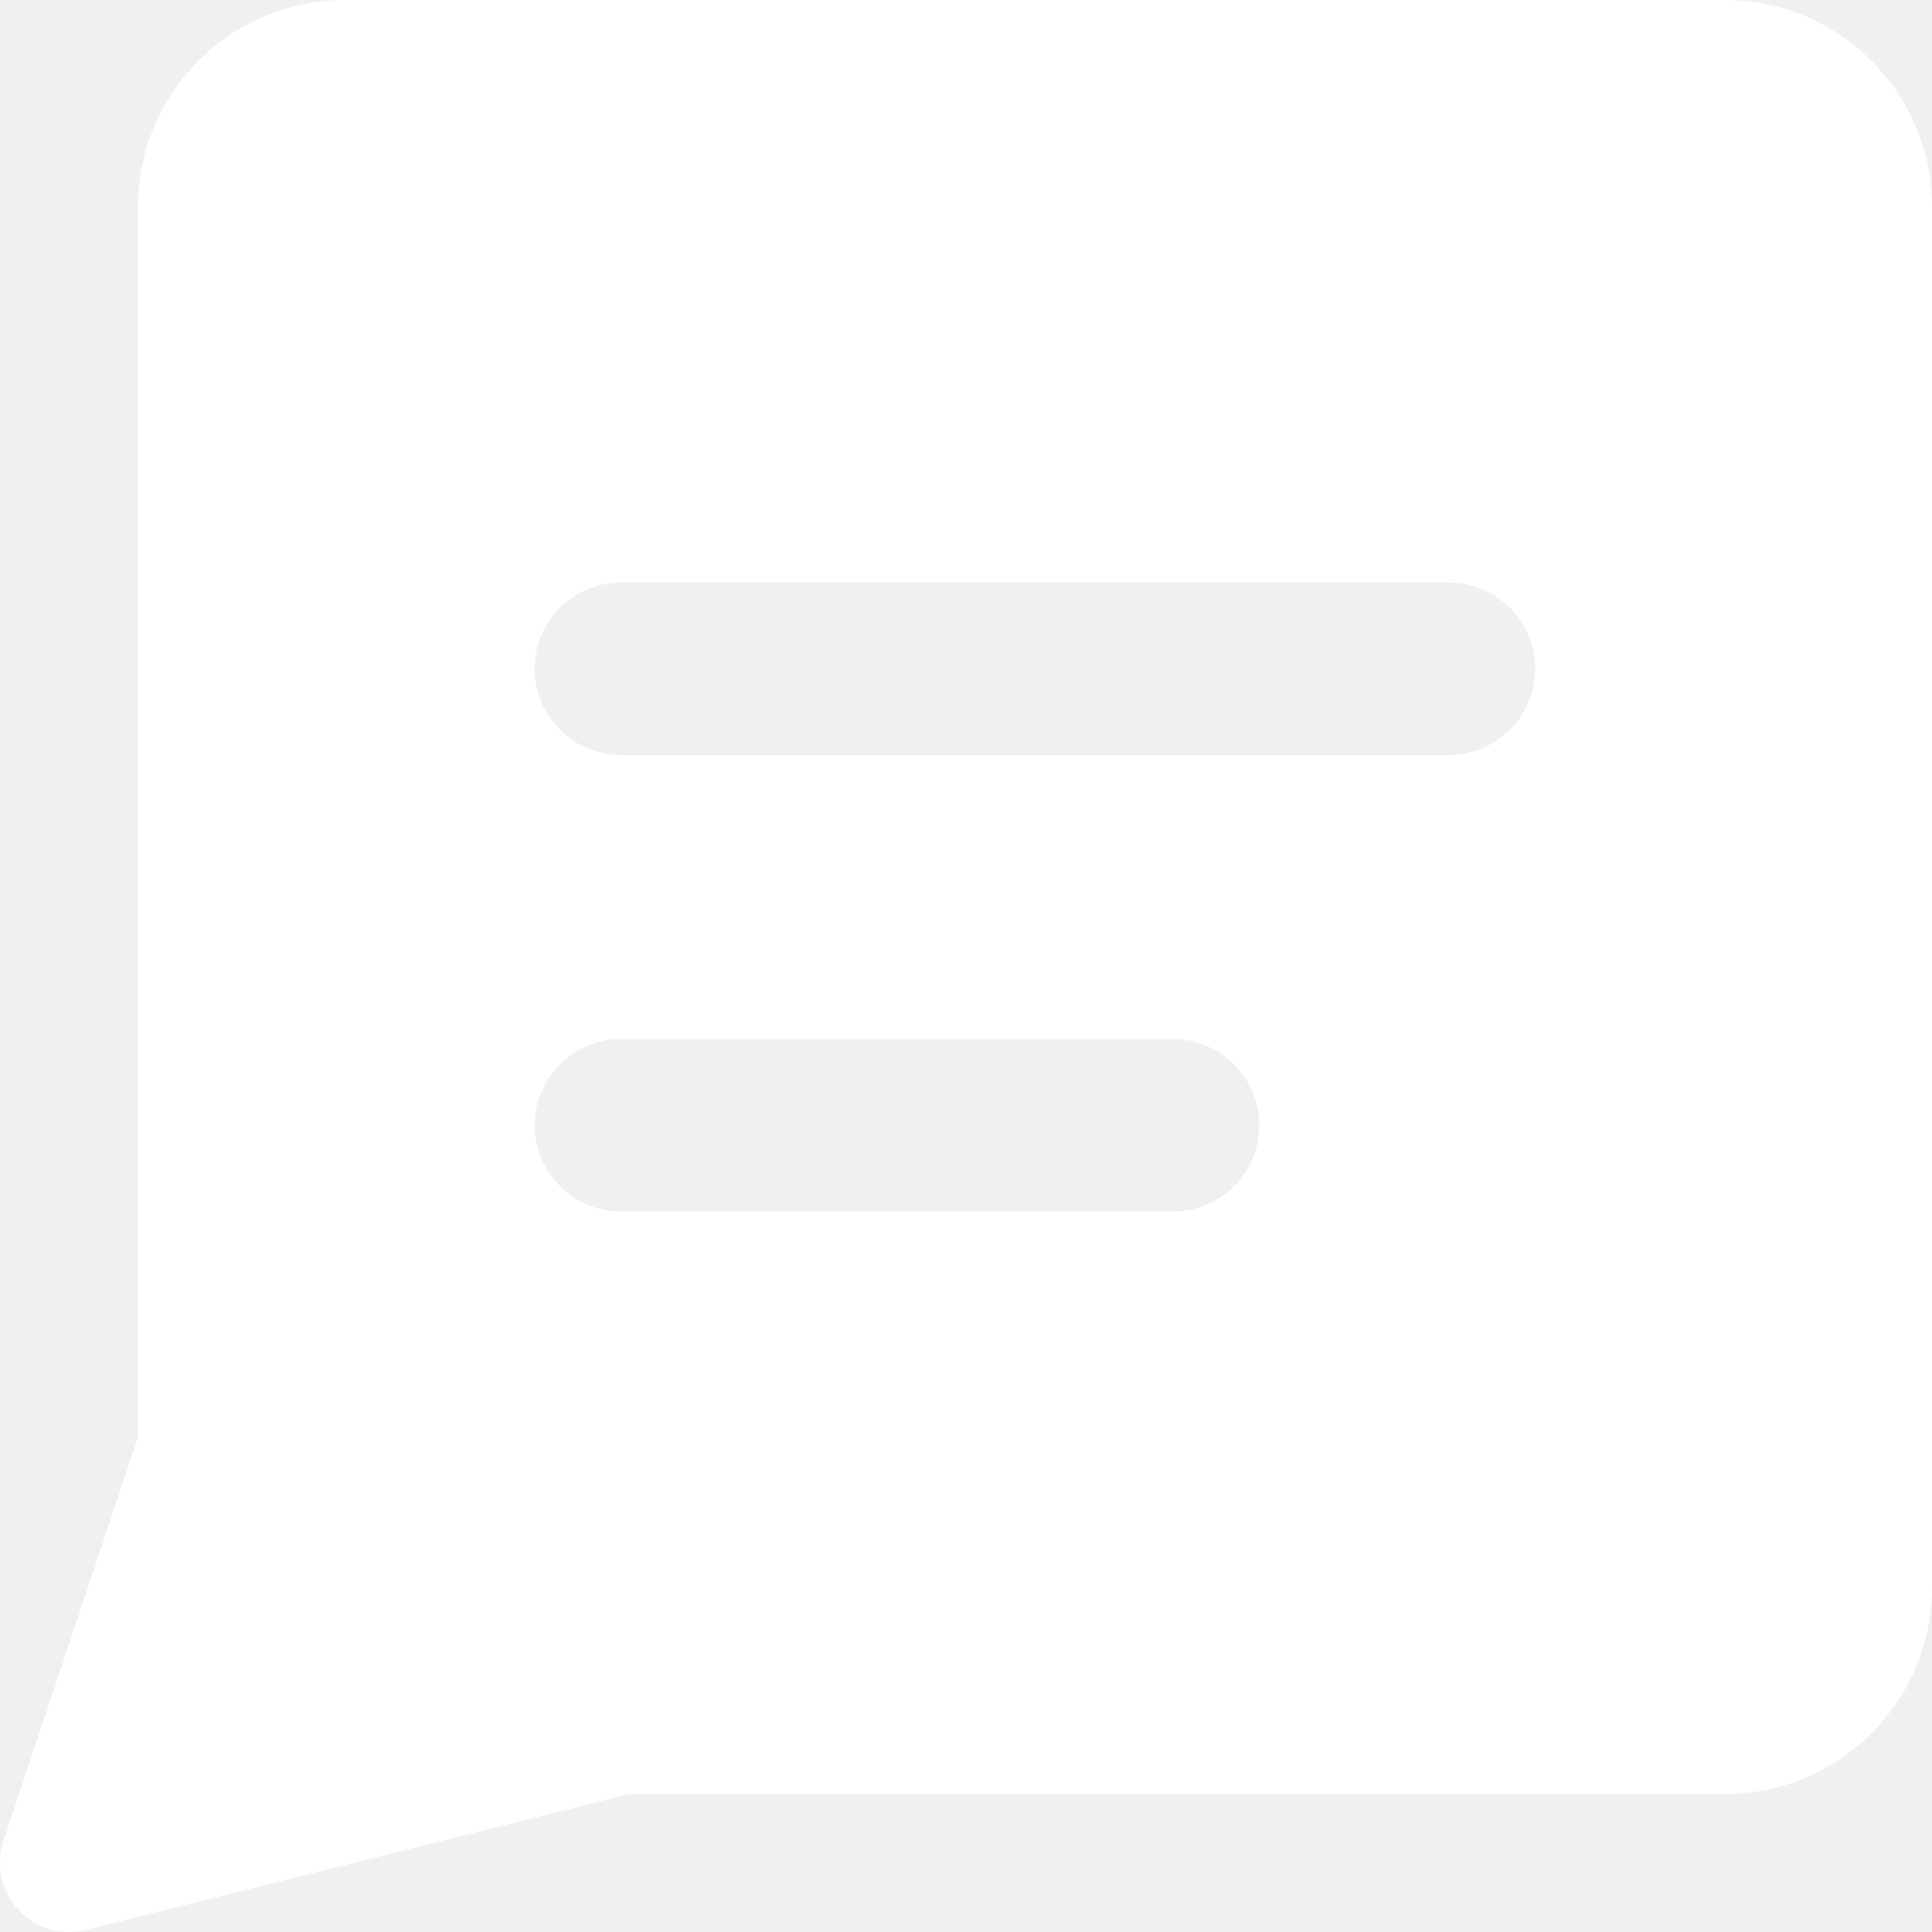
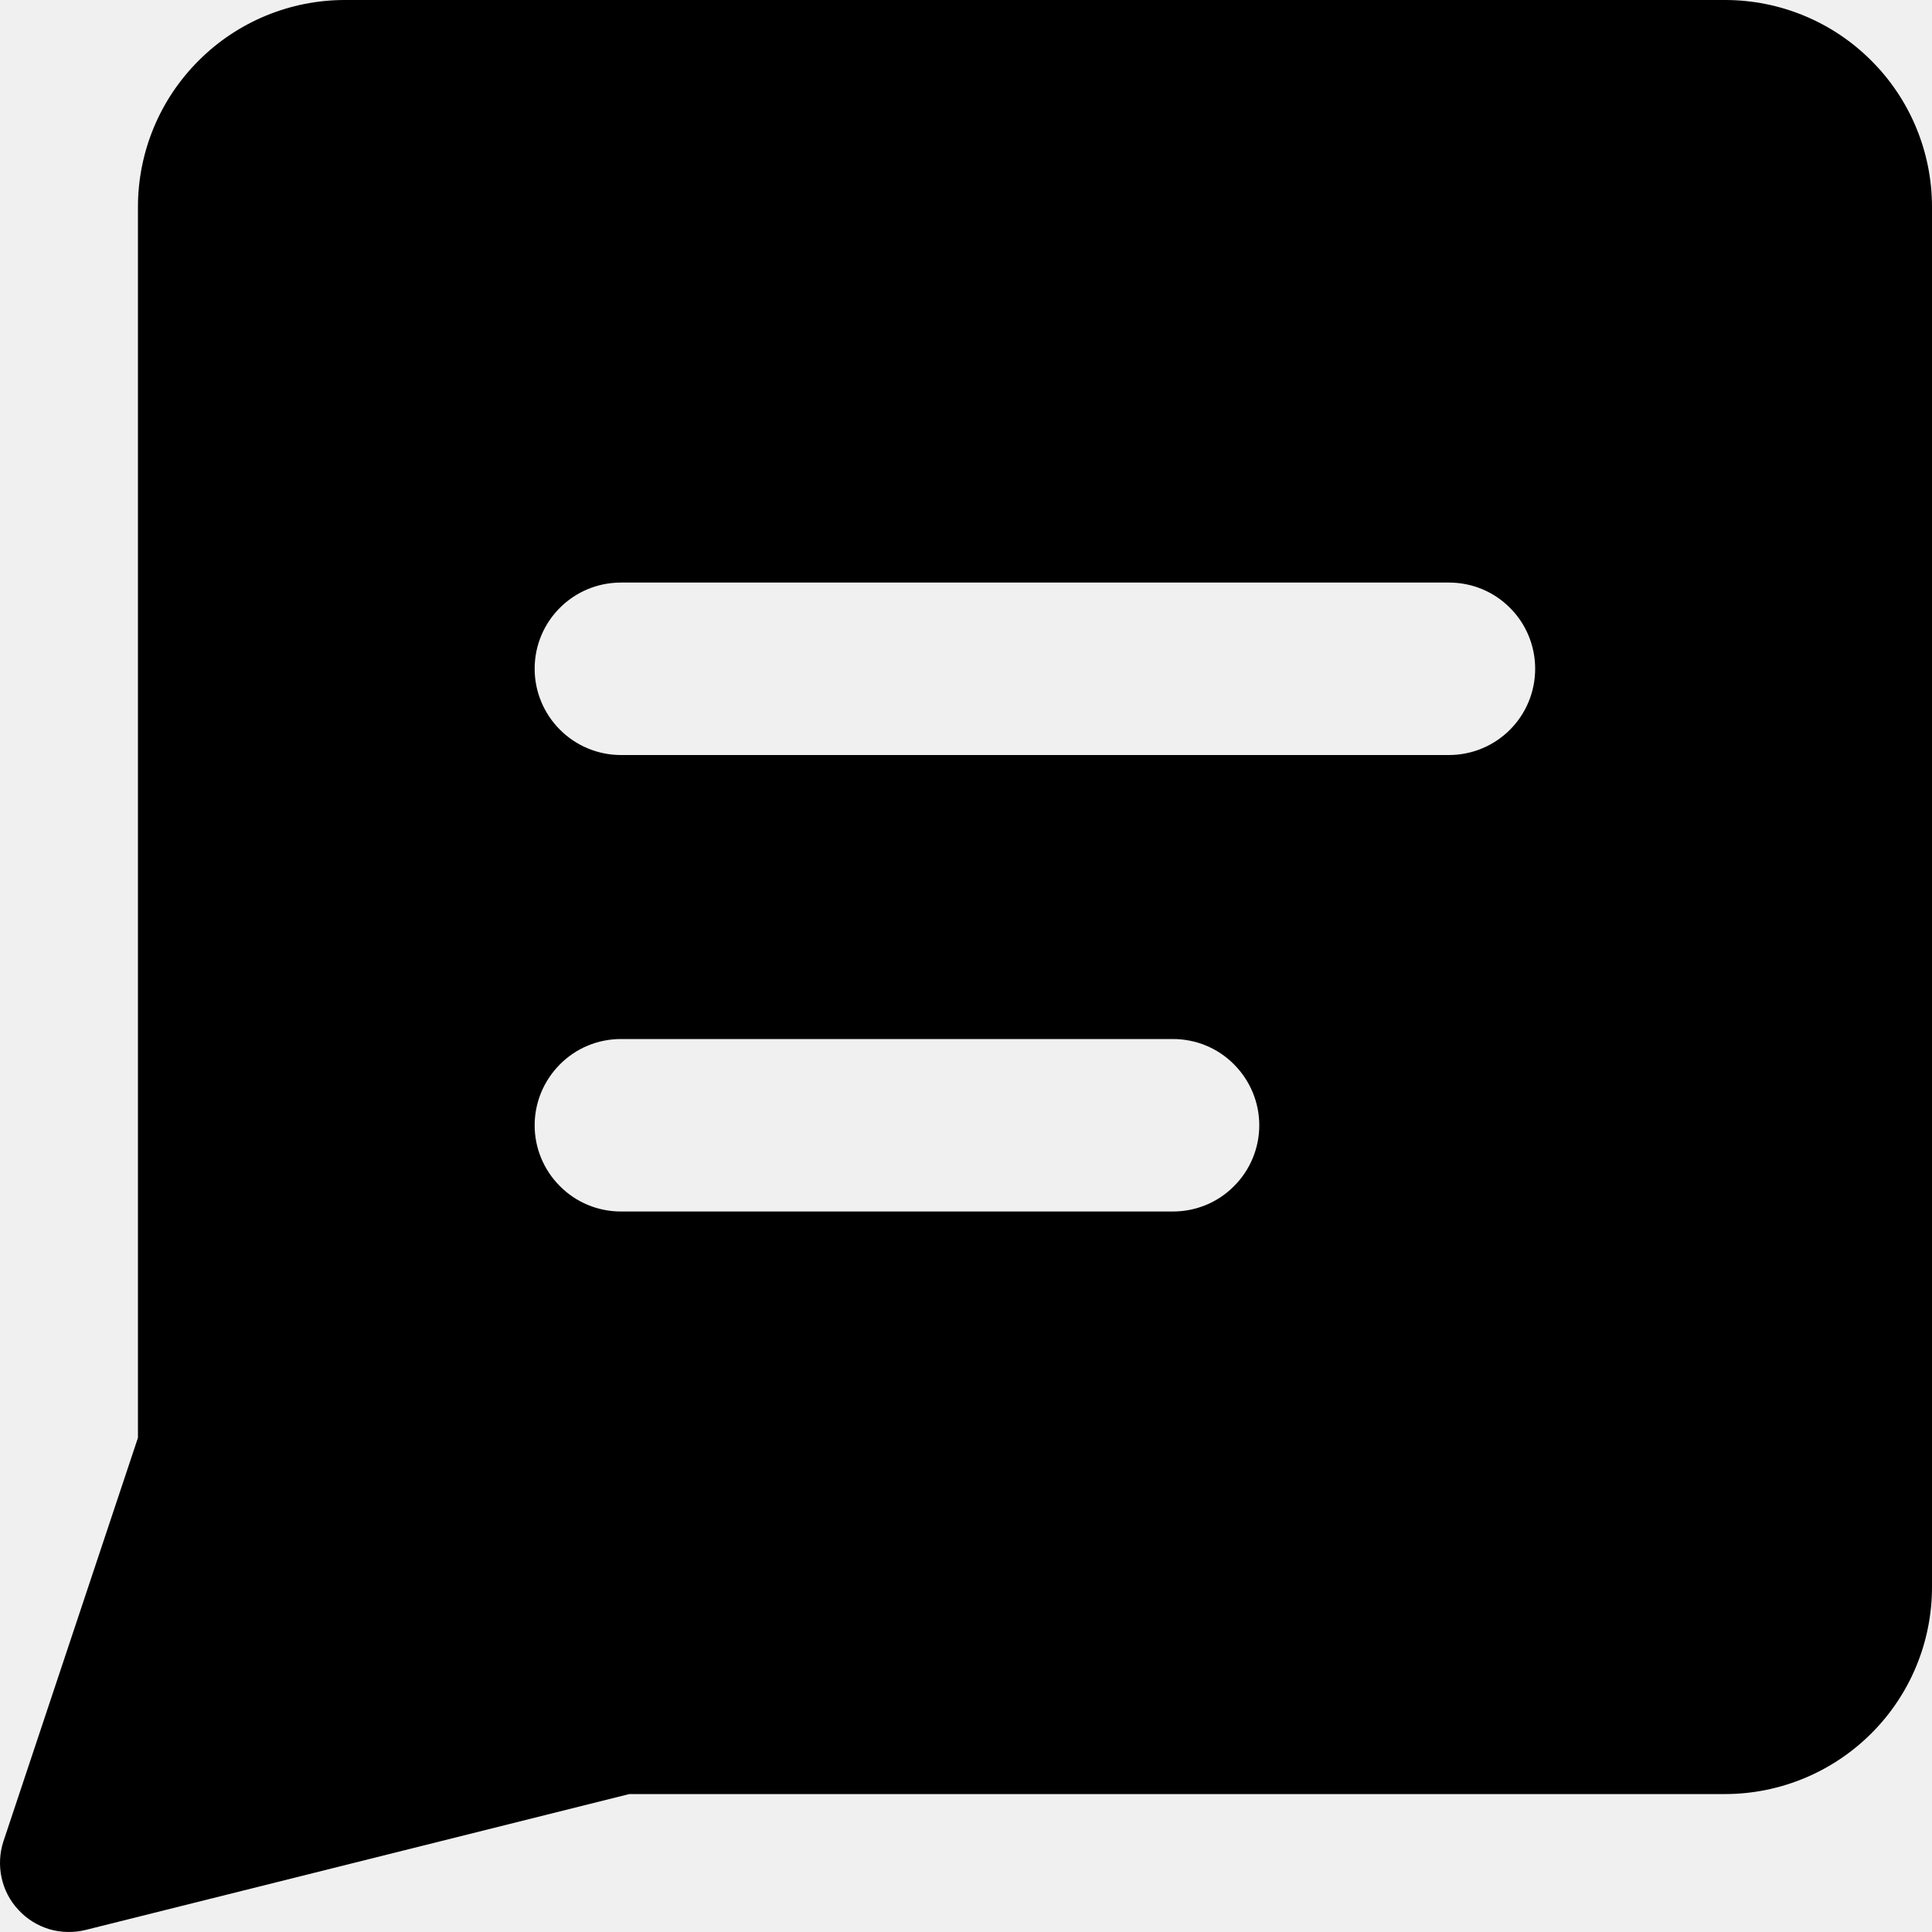
<svg xmlns="http://www.w3.org/2000/svg" width="15" height="15" viewBox="0 0 15 15" fill="none">
-   <path fill-rule="evenodd" clip-rule="evenodd" d="M2.678 0C2.252 0 1.843 0.169 1.542 0.471C1.24 0.772 1.071 1.181 1.071 1.607V11.163L0.027 14.295C-0.003 14.386 -0.008 14.484 0.012 14.577C0.032 14.671 0.077 14.758 0.143 14.828C0.208 14.899 0.29 14.95 0.382 14.978C0.474 15.005 0.572 15.007 0.665 14.984L4.886 13.929H13.393C13.819 13.929 14.228 13.759 14.529 13.458C14.831 13.157 15 12.748 15 12.322V1.607C15 1.181 14.831 0.772 14.529 0.471C14.228 0.169 13.819 0 13.393 0L2.678 0ZM4.151 5.192C4.151 4.822 4.451 4.523 4.821 4.523H11.25C11.428 4.523 11.598 4.593 11.723 4.719C11.849 4.844 11.919 5.015 11.919 5.192C11.919 5.37 11.849 5.54 11.723 5.666C11.598 5.791 11.428 5.862 11.25 5.862H4.821C4.643 5.862 4.473 5.791 4.348 5.666C4.222 5.54 4.151 5.37 4.151 5.192ZM4.821 8.067C4.643 8.067 4.473 8.137 4.348 8.263C4.222 8.389 4.151 8.559 4.151 8.737C4.151 8.914 4.222 9.085 4.348 9.21C4.473 9.336 4.643 9.406 4.821 9.406H9.107C9.285 9.406 9.455 9.336 9.58 9.21C9.706 9.085 9.777 8.914 9.777 8.737C9.777 8.559 9.706 8.389 9.58 8.263C9.455 8.137 9.285 8.067 9.107 8.067H4.821Z" fill="white" />
+   <path fill-rule="evenodd" clip-rule="evenodd" d="M2.678 0C2.252 0 1.843 0.169 1.542 0.471C1.24 0.772 1.071 1.181 1.071 1.607V11.163L0.027 14.295C-0.003 14.386 -0.008 14.484 0.012 14.577C0.032 14.671 0.077 14.758 0.143 14.828C0.208 14.899 0.29 14.95 0.382 14.978C0.474 15.005 0.572 15.007 0.665 14.984L4.886 13.929H13.393C13.819 13.929 14.228 13.759 14.529 13.458C14.831 13.157 15 12.748 15 12.322V1.607C15 1.181 14.831 0.772 14.529 0.471C14.228 0.169 13.819 0 13.393 0L2.678 0ZM4.151 5.192C4.151 4.822 4.451 4.523 4.821 4.523H11.25C11.428 4.523 11.598 4.593 11.723 4.719C11.849 4.844 11.919 5.015 11.919 5.192C11.919 5.37 11.849 5.54 11.723 5.666C11.598 5.791 11.428 5.862 11.25 5.862H4.821C4.643 5.862 4.473 5.791 4.348 5.666C4.222 5.54 4.151 5.37 4.151 5.192ZM4.821 8.067C4.643 8.067 4.473 8.137 4.348 8.263C4.222 8.389 4.151 8.559 4.151 8.737C4.151 8.914 4.222 9.085 4.348 9.21C4.473 9.336 4.643 9.406 4.821 9.406H9.107C9.285 9.406 9.455 9.336 9.58 9.21C9.706 9.085 9.777 8.914 9.777 8.737C9.777 8.559 9.706 8.389 9.58 8.263C9.455 8.137 9.285 8.067 9.107 8.067H4.821Z" fill="black" />
</svg>
